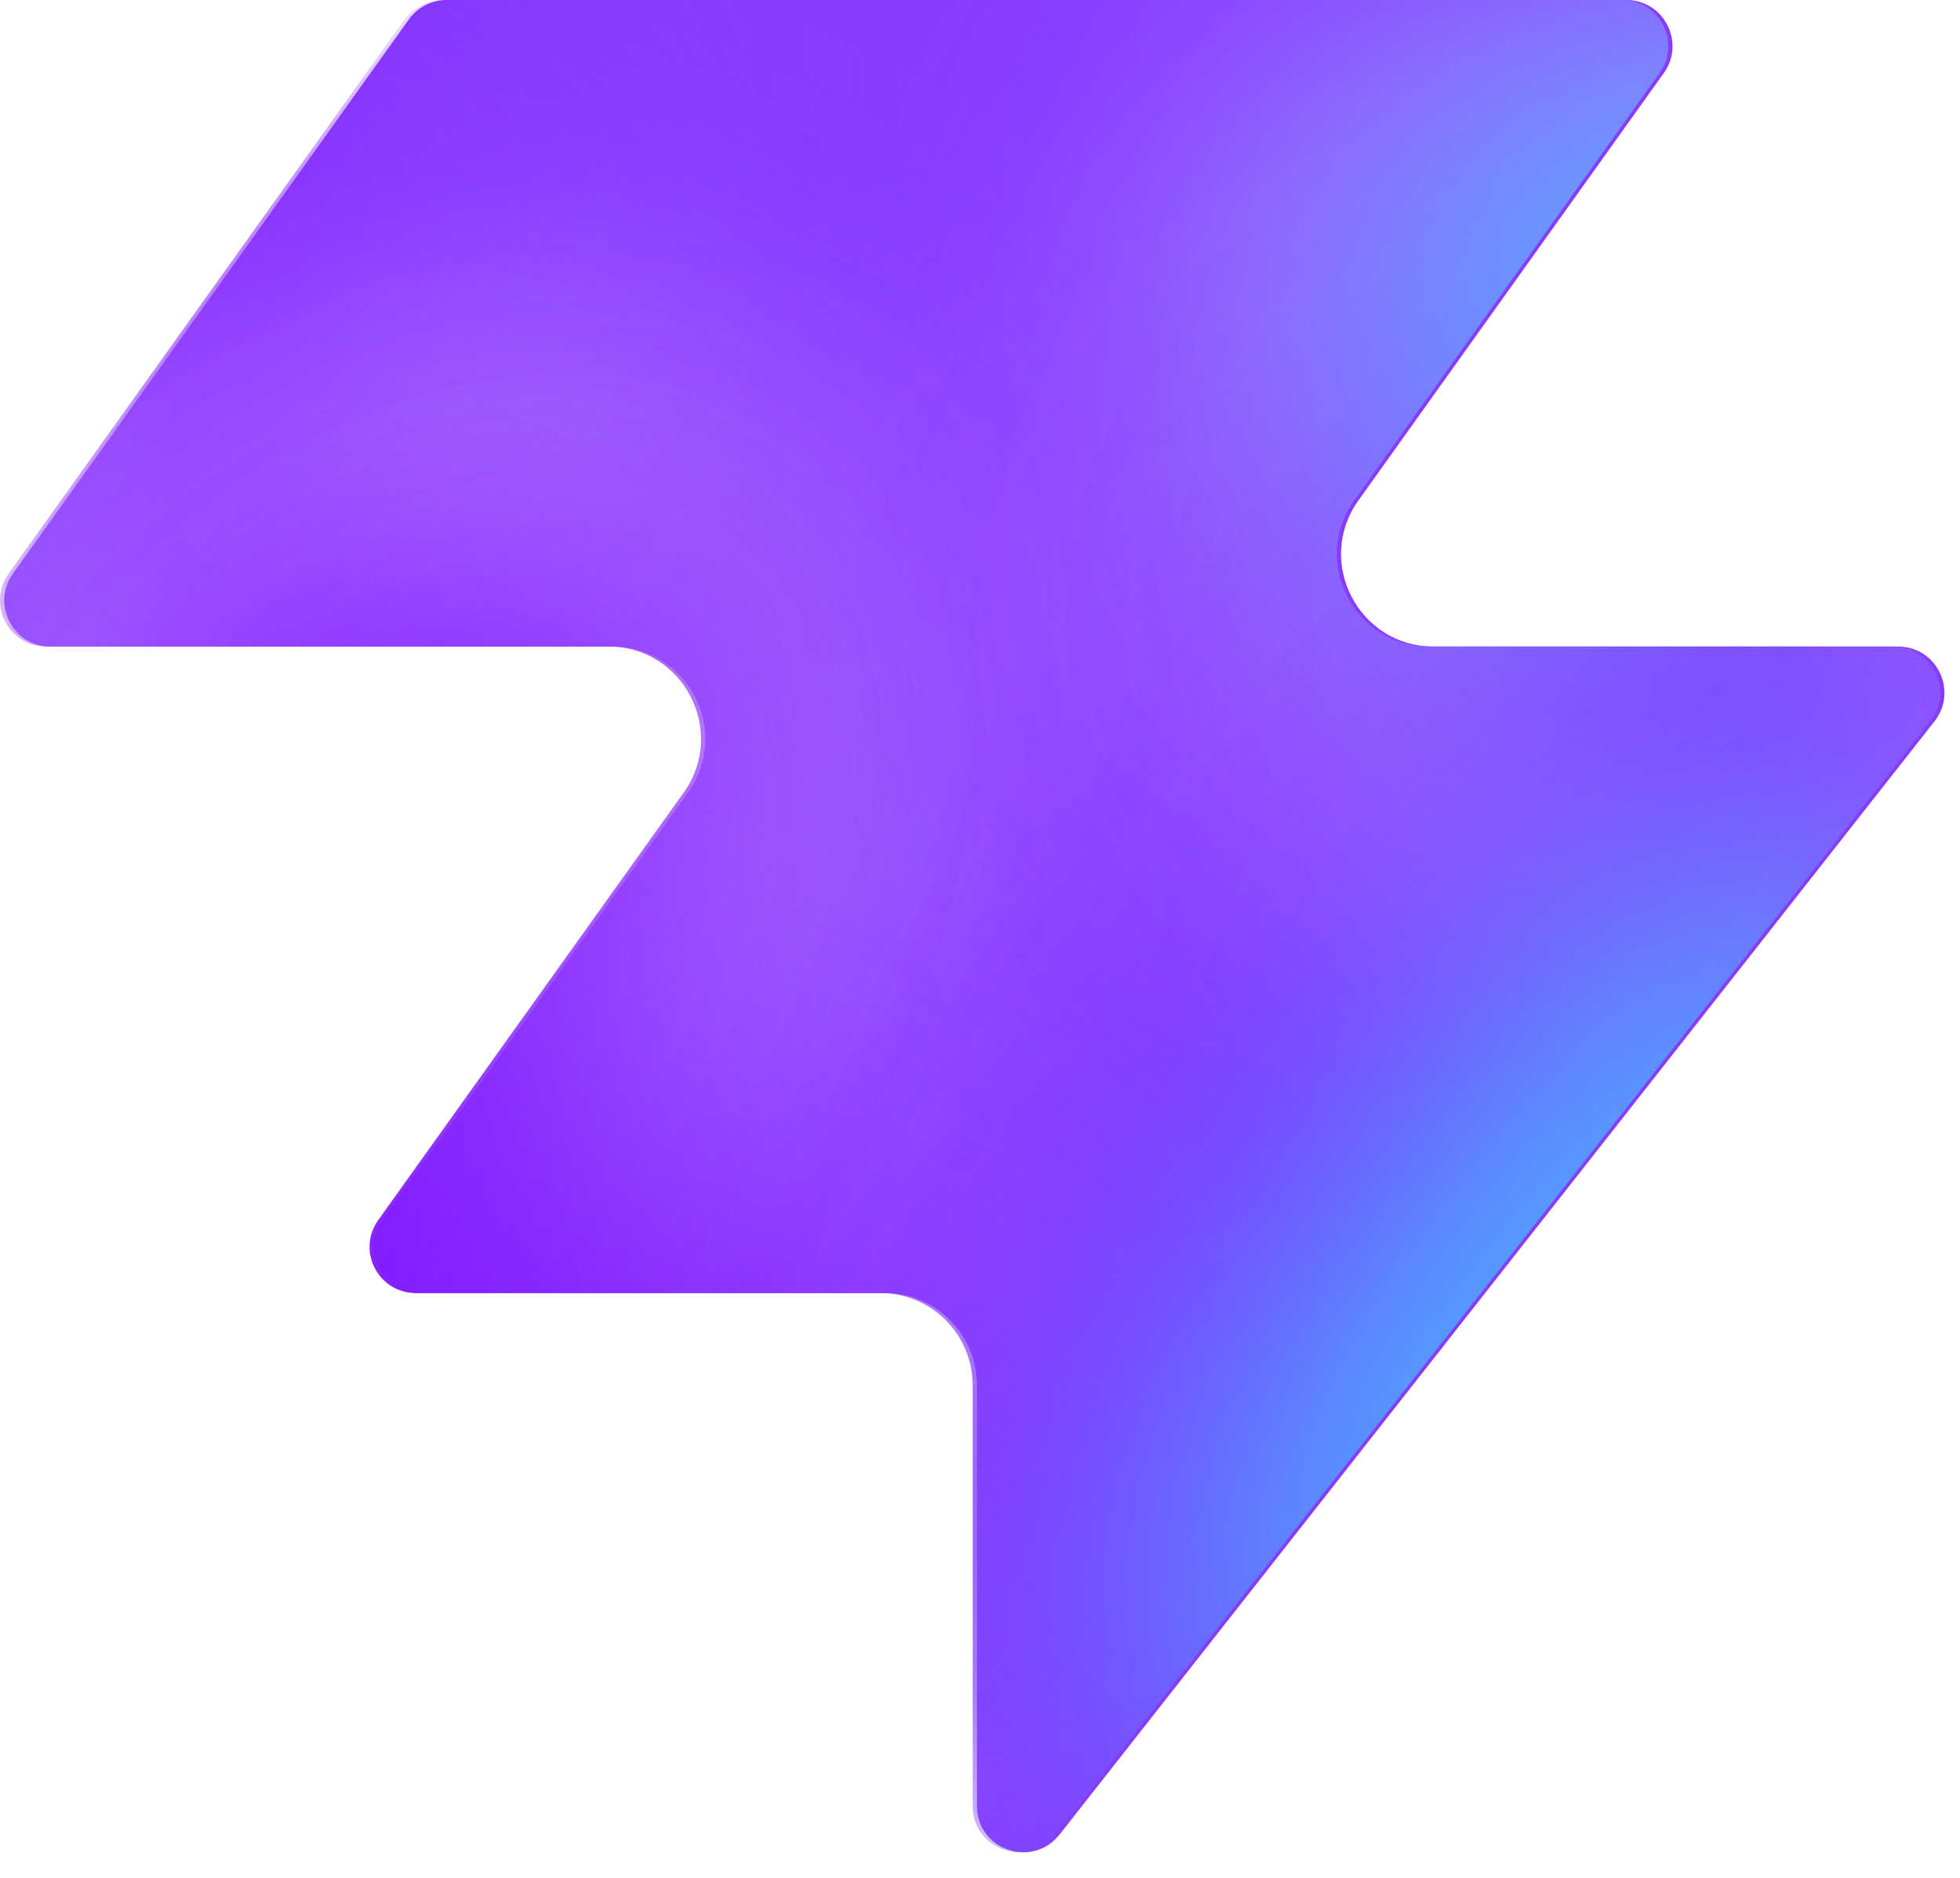
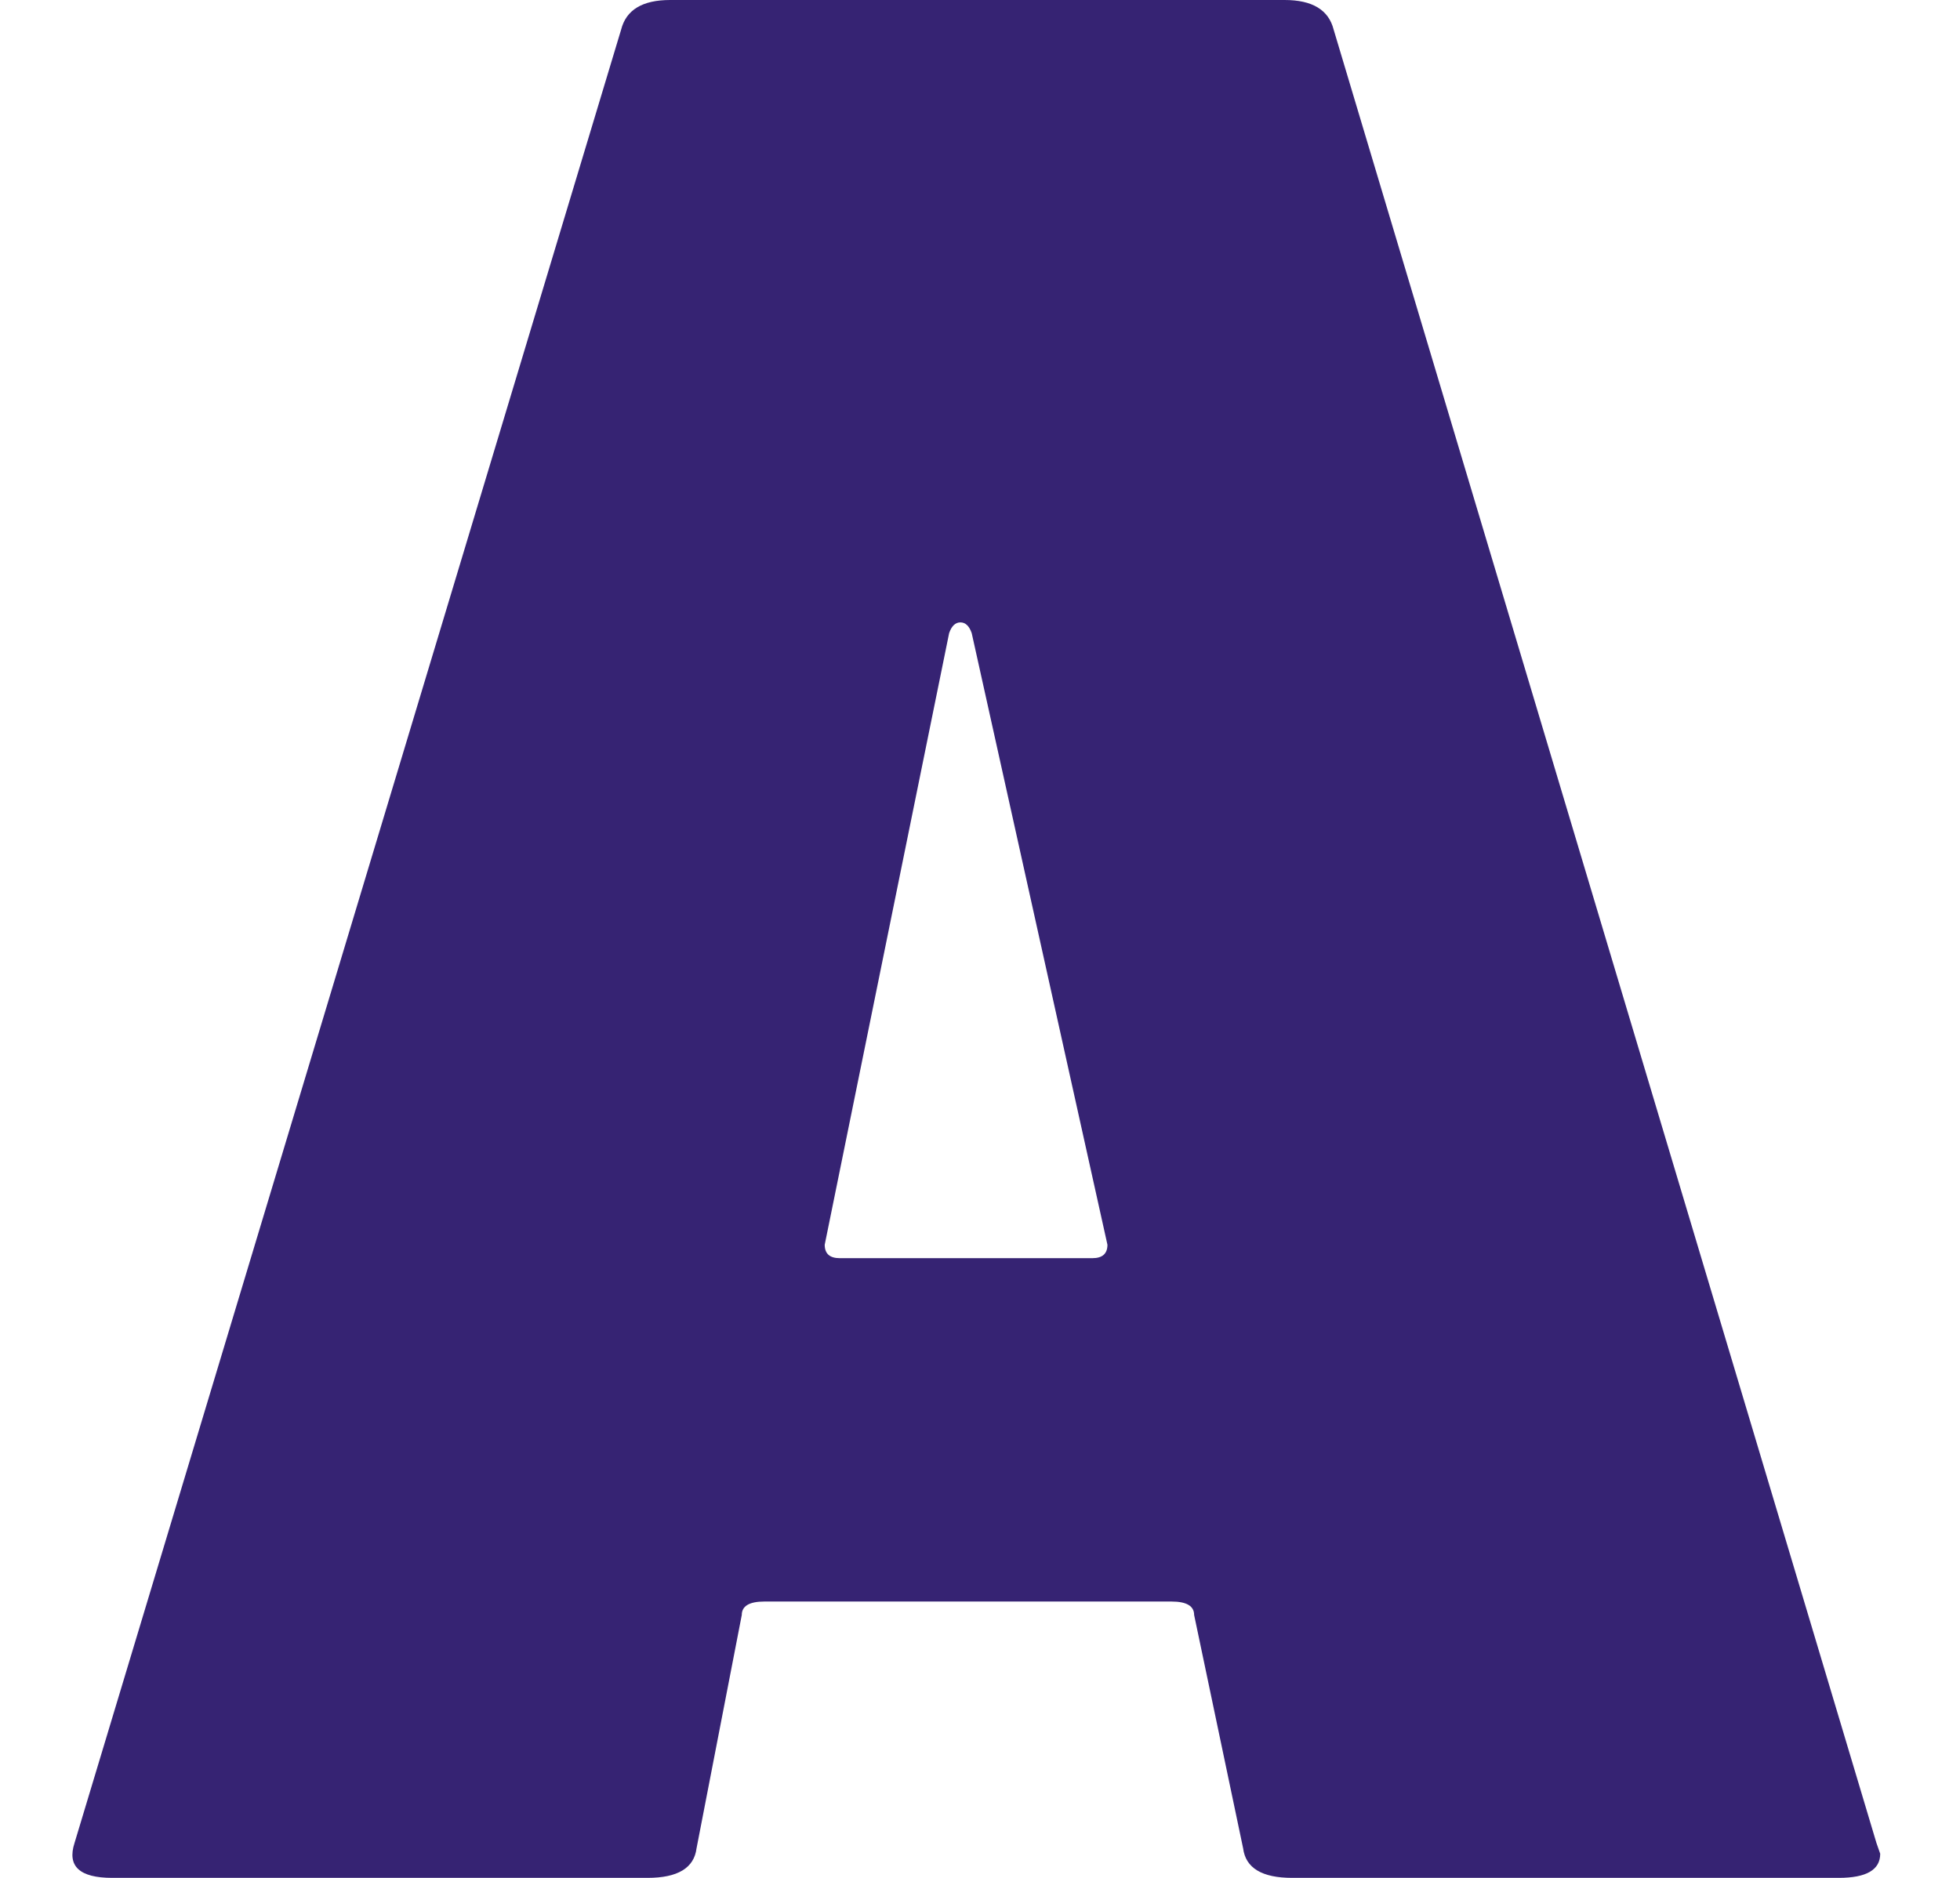
- <svg xmlns="http://www.w3.org/2000/svg" width="48" height="46" fill="none" viewBox="0 0 48 46">
-   <path fill="#863bff" d="M25.946 44.938c-.664.845-2.021.375-2.021-.698V33.937a2.26 2.26 0 0 0-2.262-2.262H10.287c-.92 0-1.456-1.04-.92-1.788l7.48-10.471c1.07-1.497 0-3.578-1.842-3.578H1.237c-.92 0-1.456-1.04-.92-1.788L10.013.474c.214-.297.556-.474.92-.474h28.894c.92 0 1.456 1.04.92 1.788l-7.48 10.471c-1.07 1.498 0 3.579 1.842 3.579h11.377c.943 0 1.473 1.088.89 1.83L25.947 44.94z" style="fill:#863bff;fill:color(display-p3 .525 .23 1);fill-opacity:1" />
-   <mask id="a" width="48" height="46" x="0" y="0" maskUnits="userSpaceOnUse" style="mask-type:alpha">
-     <path fill="#000" d="M25.842 44.938c-.664.844-2.021.375-2.021-.698V33.937a2.26 2.26 0 0 0-2.262-2.262H10.183c-.92 0-1.456-1.04-.92-1.788l7.48-10.471c1.07-1.498 0-3.579-1.842-3.579H1.133c-.92 0-1.456-1.04-.92-1.787L9.91.473c.214-.297.556-.474.92-.474h28.894c.92 0 1.456 1.04.92 1.788l-7.48 10.471c-1.07 1.498 0 3.578 1.842 3.578h11.377c.943 0 1.473 1.088.89 1.832L25.843 44.94z" style="fill:#000;fill-opacity:1" />
-   </mask>
-   <g mask="url(#a)">
-     <g filter="url(#b)">
-       <ellipse cx="5.508" cy="14.704" fill="#ede6ff" rx="5.508" ry="14.704" style="fill:#ede6ff;fill:color(display-p3 .927 .903 1);fill-opacity:1" transform="matrix(.00324 1 1 -.00324 -4.47 31.516)" />
-     </g>
-     <g filter="url(#c)">
-       <ellipse cx="10.399" cy="29.851" fill="#ede6ff" rx="10.399" ry="29.851" style="fill:#ede6ff;fill:color(display-p3 .927 .903 1);fill-opacity:1" transform="matrix(.00324 1 1 -.00324 -39.328 7.883)" />
-     </g>
-     <g filter="url(#d)">
-       <ellipse cx="5.508" cy="30.487" fill="#7e14ff" rx="5.508" ry="30.487" style="fill:#7e14ff;fill:color(display-p3 .492 .077 1);fill-opacity:1" transform="rotate(89.814 -25.913 -14.639)scale(1 -1)" />
-     </g>
-     <g filter="url(#e)">
-       <ellipse cx="5.508" cy="30.599" fill="#7e14ff" rx="5.508" ry="30.599" style="fill:#7e14ff;fill:color(display-p3 .492 .077 1);fill-opacity:1" transform="rotate(89.814 -32.644 -3.334)scale(1 -1)" />
-     </g>
-     <g filter="url(#f)">
-       <ellipse cx="5.508" cy="30.599" fill="#7e14ff" rx="5.508" ry="30.599" style="fill:#7e14ff;fill:color(display-p3 .492 .077 1);fill-opacity:1" transform="matrix(.00324 1 1 -.00324 -34.34 30.47)" />
-     </g>
-     <g filter="url(#g)">
-       <ellipse cx="14.072" cy="22.078" fill="#ede6ff" rx="14.072" ry="22.078" style="fill:#ede6ff;fill:color(display-p3 .927 .903 1);fill-opacity:1" transform="rotate(93.35 24.506 48.493)scale(-1 1)" />
-     </g>
-     <g filter="url(#h)">
-       <ellipse cx="3.47" cy="21.501" fill="#7e14ff" rx="3.47" ry="21.501" style="fill:#7e14ff;fill:color(display-p3 .492 .077 1);fill-opacity:1" transform="rotate(89.009 28.708 47.59)scale(-1 1)" />
-     </g>
-     <g filter="url(#i)">
-       <ellipse cx="3.47" cy="21.501" fill="#7e14ff" rx="3.47" ry="21.501" style="fill:#7e14ff;fill:color(display-p3 .492 .077 1);fill-opacity:1" transform="rotate(89.009 28.708 47.59)scale(-1 1)" />
-     </g>
-     <g filter="url(#j)">
-       <ellipse cx=".387" cy="8.972" fill="#7e14ff" rx="4.407" ry="29.108" style="fill:#7e14ff;fill:color(display-p3 .492 .077 1);fill-opacity:1" transform="rotate(39.51 .387 8.972)" />
-     </g>
-     <g filter="url(#k)">
-       <ellipse cx="47.523" cy="-6.092" fill="#7e14ff" rx="4.407" ry="29.108" style="fill:#7e14ff;fill:color(display-p3 .492 .077 1);fill-opacity:1" transform="rotate(37.892 47.523 -6.092)" />
-     </g>
-     <g filter="url(#l)">
-       <ellipse cx="41.412" cy="6.333" fill="#47bfff" rx="5.971" ry="9.665" style="fill:#47bfff;fill:color(display-p3 .28 .748 1);fill-opacity:1" transform="rotate(37.892 41.412 6.333)" />
-     </g>
-     <g filter="url(#m)">
-       <ellipse cx="-1.879" cy="38.332" fill="#7e14ff" rx="4.407" ry="29.108" style="fill:#7e14ff;fill:color(display-p3 .492 .077 1);fill-opacity:1" transform="rotate(37.892 -1.88 38.332)" />
-     </g>
-     <g filter="url(#n)">
-       <ellipse cx="-1.879" cy="38.332" fill="#7e14ff" rx="4.407" ry="29.108" style="fill:#7e14ff;fill:color(display-p3 .492 .077 1);fill-opacity:1" transform="rotate(37.892 -1.88 38.332)" />
-     </g>
-     <g filter="url(#o)">
-       <ellipse cx="35.651" cy="29.907" fill="#7e14ff" rx="4.407" ry="29.108" style="fill:#7e14ff;fill:color(display-p3 .492 .077 1);fill-opacity:1" transform="rotate(37.892 35.651 29.907)" />
-     </g>
-     <g filter="url(#p)">
-       <ellipse cx="38.418" cy="32.4" fill="#47bfff" rx="5.971" ry="15.297" style="fill:#47bfff;fill:color(display-p3 .28 .748 1);fill-opacity:1" transform="rotate(37.892 38.418 32.4)" />
-     </g>
-   </g>
-   <defs>
-     <filter id="b" width="60.045" height="41.654" x="-19.77" y="16.149" color-interpolation-filters="sRGB" filterUnits="userSpaceOnUse">
-       <feFlood flood-opacity="0" result="BackgroundImageFix" />
-       <feBlend in="SourceGraphic" in2="BackgroundImageFix" result="shape" />
-       <feGaussianBlur result="effect1_foregroundBlur_2002_17158" stdDeviation="7.659" />
-     </filter>
-     <filter id="c" width="90.34" height="51.437" x="-54.613" y="-7.533" color-interpolation-filters="sRGB" filterUnits="userSpaceOnUse">
-       <feFlood flood-opacity="0" result="BackgroundImageFix" />
-       <feBlend in="SourceGraphic" in2="BackgroundImageFix" result="shape" />
-       <feGaussianBlur result="effect1_foregroundBlur_2002_17158" stdDeviation="7.659" />
-     </filter>
-     <filter id="d" width="79.355" height="29.4" x="-49.64" y="2.03" color-interpolation-filters="sRGB" filterUnits="userSpaceOnUse">
-       <feFlood flood-opacity="0" result="BackgroundImageFix" />
-       <feBlend in="SourceGraphic" in2="BackgroundImageFix" result="shape" />
-       <feGaussianBlur result="effect1_foregroundBlur_2002_17158" stdDeviation="4.596" />
-     </filter>
-     <filter id="e" width="79.579" height="29.4" x="-45.045" y="20.029" color-interpolation-filters="sRGB" filterUnits="userSpaceOnUse">
-       <feFlood flood-opacity="0" result="BackgroundImageFix" />
-       <feBlend in="SourceGraphic" in2="BackgroundImageFix" result="shape" />
-       <feGaussianBlur result="effect1_foregroundBlur_2002_17158" stdDeviation="4.596" />
-     </filter>
-     <filter id="f" width="79.579" height="29.4" x="-43.513" y="21.178" color-interpolation-filters="sRGB" filterUnits="userSpaceOnUse">
-       <feFlood flood-opacity="0" result="BackgroundImageFix" />
-       <feBlend in="SourceGraphic" in2="BackgroundImageFix" result="shape" />
-       <feGaussianBlur result="effect1_foregroundBlur_2002_17158" stdDeviation="4.596" />
-     </filter>
-     <filter id="g" width="74.749" height="58.852" x="15.756" y="-17.901" color-interpolation-filters="sRGB" filterUnits="userSpaceOnUse">
-       <feFlood flood-opacity="0" result="BackgroundImageFix" />
-       <feBlend in="SourceGraphic" in2="BackgroundImageFix" result="shape" />
-       <feGaussianBlur result="effect1_foregroundBlur_2002_17158" stdDeviation="7.659" />
-     </filter>
-     <filter id="h" width="61.377" height="25.362" x="23.548" y="2.284" color-interpolation-filters="sRGB" filterUnits="userSpaceOnUse">
-       <feFlood flood-opacity="0" result="BackgroundImageFix" />
-       <feBlend in="SourceGraphic" in2="BackgroundImageFix" result="shape" />
-       <feGaussianBlur result="effect1_foregroundBlur_2002_17158" stdDeviation="4.596" />
-     </filter>
-     <filter id="i" width="61.377" height="25.362" x="23.548" y="2.284" color-interpolation-filters="sRGB" filterUnits="userSpaceOnUse">
-       <feFlood flood-opacity="0" result="BackgroundImageFix" />
-       <feBlend in="SourceGraphic" in2="BackgroundImageFix" result="shape" />
-       <feGaussianBlur result="effect1_foregroundBlur_2002_17158" stdDeviation="4.596" />
-     </filter>
-     <filter id="j" width="56.045" height="63.649" x="-27.636" y="-22.853" color-interpolation-filters="sRGB" filterUnits="userSpaceOnUse">
-       <feFlood flood-opacity="0" result="BackgroundImageFix" />
-       <feBlend in="SourceGraphic" in2="BackgroundImageFix" result="shape" />
-       <feGaussianBlur result="effect1_foregroundBlur_2002_17158" stdDeviation="4.596" />
-     </filter>
-     <filter id="k" width="54.814" height="64.646" x="20.116" y="-38.415" color-interpolation-filters="sRGB" filterUnits="userSpaceOnUse">
-       <feFlood flood-opacity="0" result="BackgroundImageFix" />
-       <feBlend in="SourceGraphic" in2="BackgroundImageFix" result="shape" />
-       <feGaussianBlur result="effect1_foregroundBlur_2002_17158" stdDeviation="4.596" />
-     </filter>
-     <filter id="l" width="33.541" height="35.313" x="24.641" y="-11.323" color-interpolation-filters="sRGB" filterUnits="userSpaceOnUse">
-       <feFlood flood-opacity="0" result="BackgroundImageFix" />
-       <feBlend in="SourceGraphic" in2="BackgroundImageFix" result="shape" />
-       <feGaussianBlur result="effect1_foregroundBlur_2002_17158" stdDeviation="4.596" />
-     </filter>
-     <filter id="m" width="54.814" height="64.646" x="-29.286" y="6.009" color-interpolation-filters="sRGB" filterUnits="userSpaceOnUse">
-       <feFlood flood-opacity="0" result="BackgroundImageFix" />
-       <feBlend in="SourceGraphic" in2="BackgroundImageFix" result="shape" />
-       <feGaussianBlur result="effect1_foregroundBlur_2002_17158" stdDeviation="4.596" />
-     </filter>
-     <filter id="n" width="54.814" height="64.646" x="-29.286" y="6.009" color-interpolation-filters="sRGB" filterUnits="userSpaceOnUse">
-       <feFlood flood-opacity="0" result="BackgroundImageFix" />
-       <feBlend in="SourceGraphic" in2="BackgroundImageFix" result="shape" />
-       <feGaussianBlur result="effect1_foregroundBlur_2002_17158" stdDeviation="4.596" />
-     </filter>
-     <filter id="o" width="54.814" height="64.646" x="8.244" y="-2.416" color-interpolation-filters="sRGB" filterUnits="userSpaceOnUse">
-       <feFlood flood-opacity="0" result="BackgroundImageFix" />
-       <feBlend in="SourceGraphic" in2="BackgroundImageFix" result="shape" />
-       <feGaussianBlur result="effect1_foregroundBlur_2002_17158" stdDeviation="4.596" />
-     </filter>
-     <filter id="p" width="39.409" height="43.623" x="18.713" y="10.588" color-interpolation-filters="sRGB" filterUnits="userSpaceOnUse">
-       <feFlood flood-opacity="0" result="BackgroundImageFix" />
-       <feBlend in="SourceGraphic" in2="BackgroundImageFix" result="shape" />
-       <feGaussianBlur result="effect1_foregroundBlur_2002_17158" stdDeviation="4.596" />
-     </filter>
-   </defs>
+ <svg xmlns="http://www.w3.org/2000/svg" width="48" height="46" viewBox="0 0 48 46" fill="none">
+   <path d="M31.645 46C30.906 46 30.506 45.759 30.444 45.277L29.244 39.56C29.244 39.341 29.06 39.231 28.69 39.231H18.72C18.351 39.231 18.166 39.341 18.166 39.56L17.058 45.277C16.997 45.759 16.596 46 15.858 46H2.749C1.948 46 1.641 45.715 1.825 45.146L15.212 0.723C15.335 0.241 15.735 0 16.412 0H31.46C32.137 0 32.537 0.241 32.66 0.723L45.954 45.146L46.046 45.409C46.046 45.803 45.708 46 45.031 46H31.645ZM20.197 30.491C20.197 30.71 20.32 30.82 20.566 30.82H26.752C26.998 30.82 27.121 30.71 27.121 30.491L23.797 15.509C23.736 15.333 23.643 15.246 23.52 15.246C23.397 15.246 23.305 15.333 23.244 15.509L20.197 30.491Z" fill="#362373" />
</svg>
